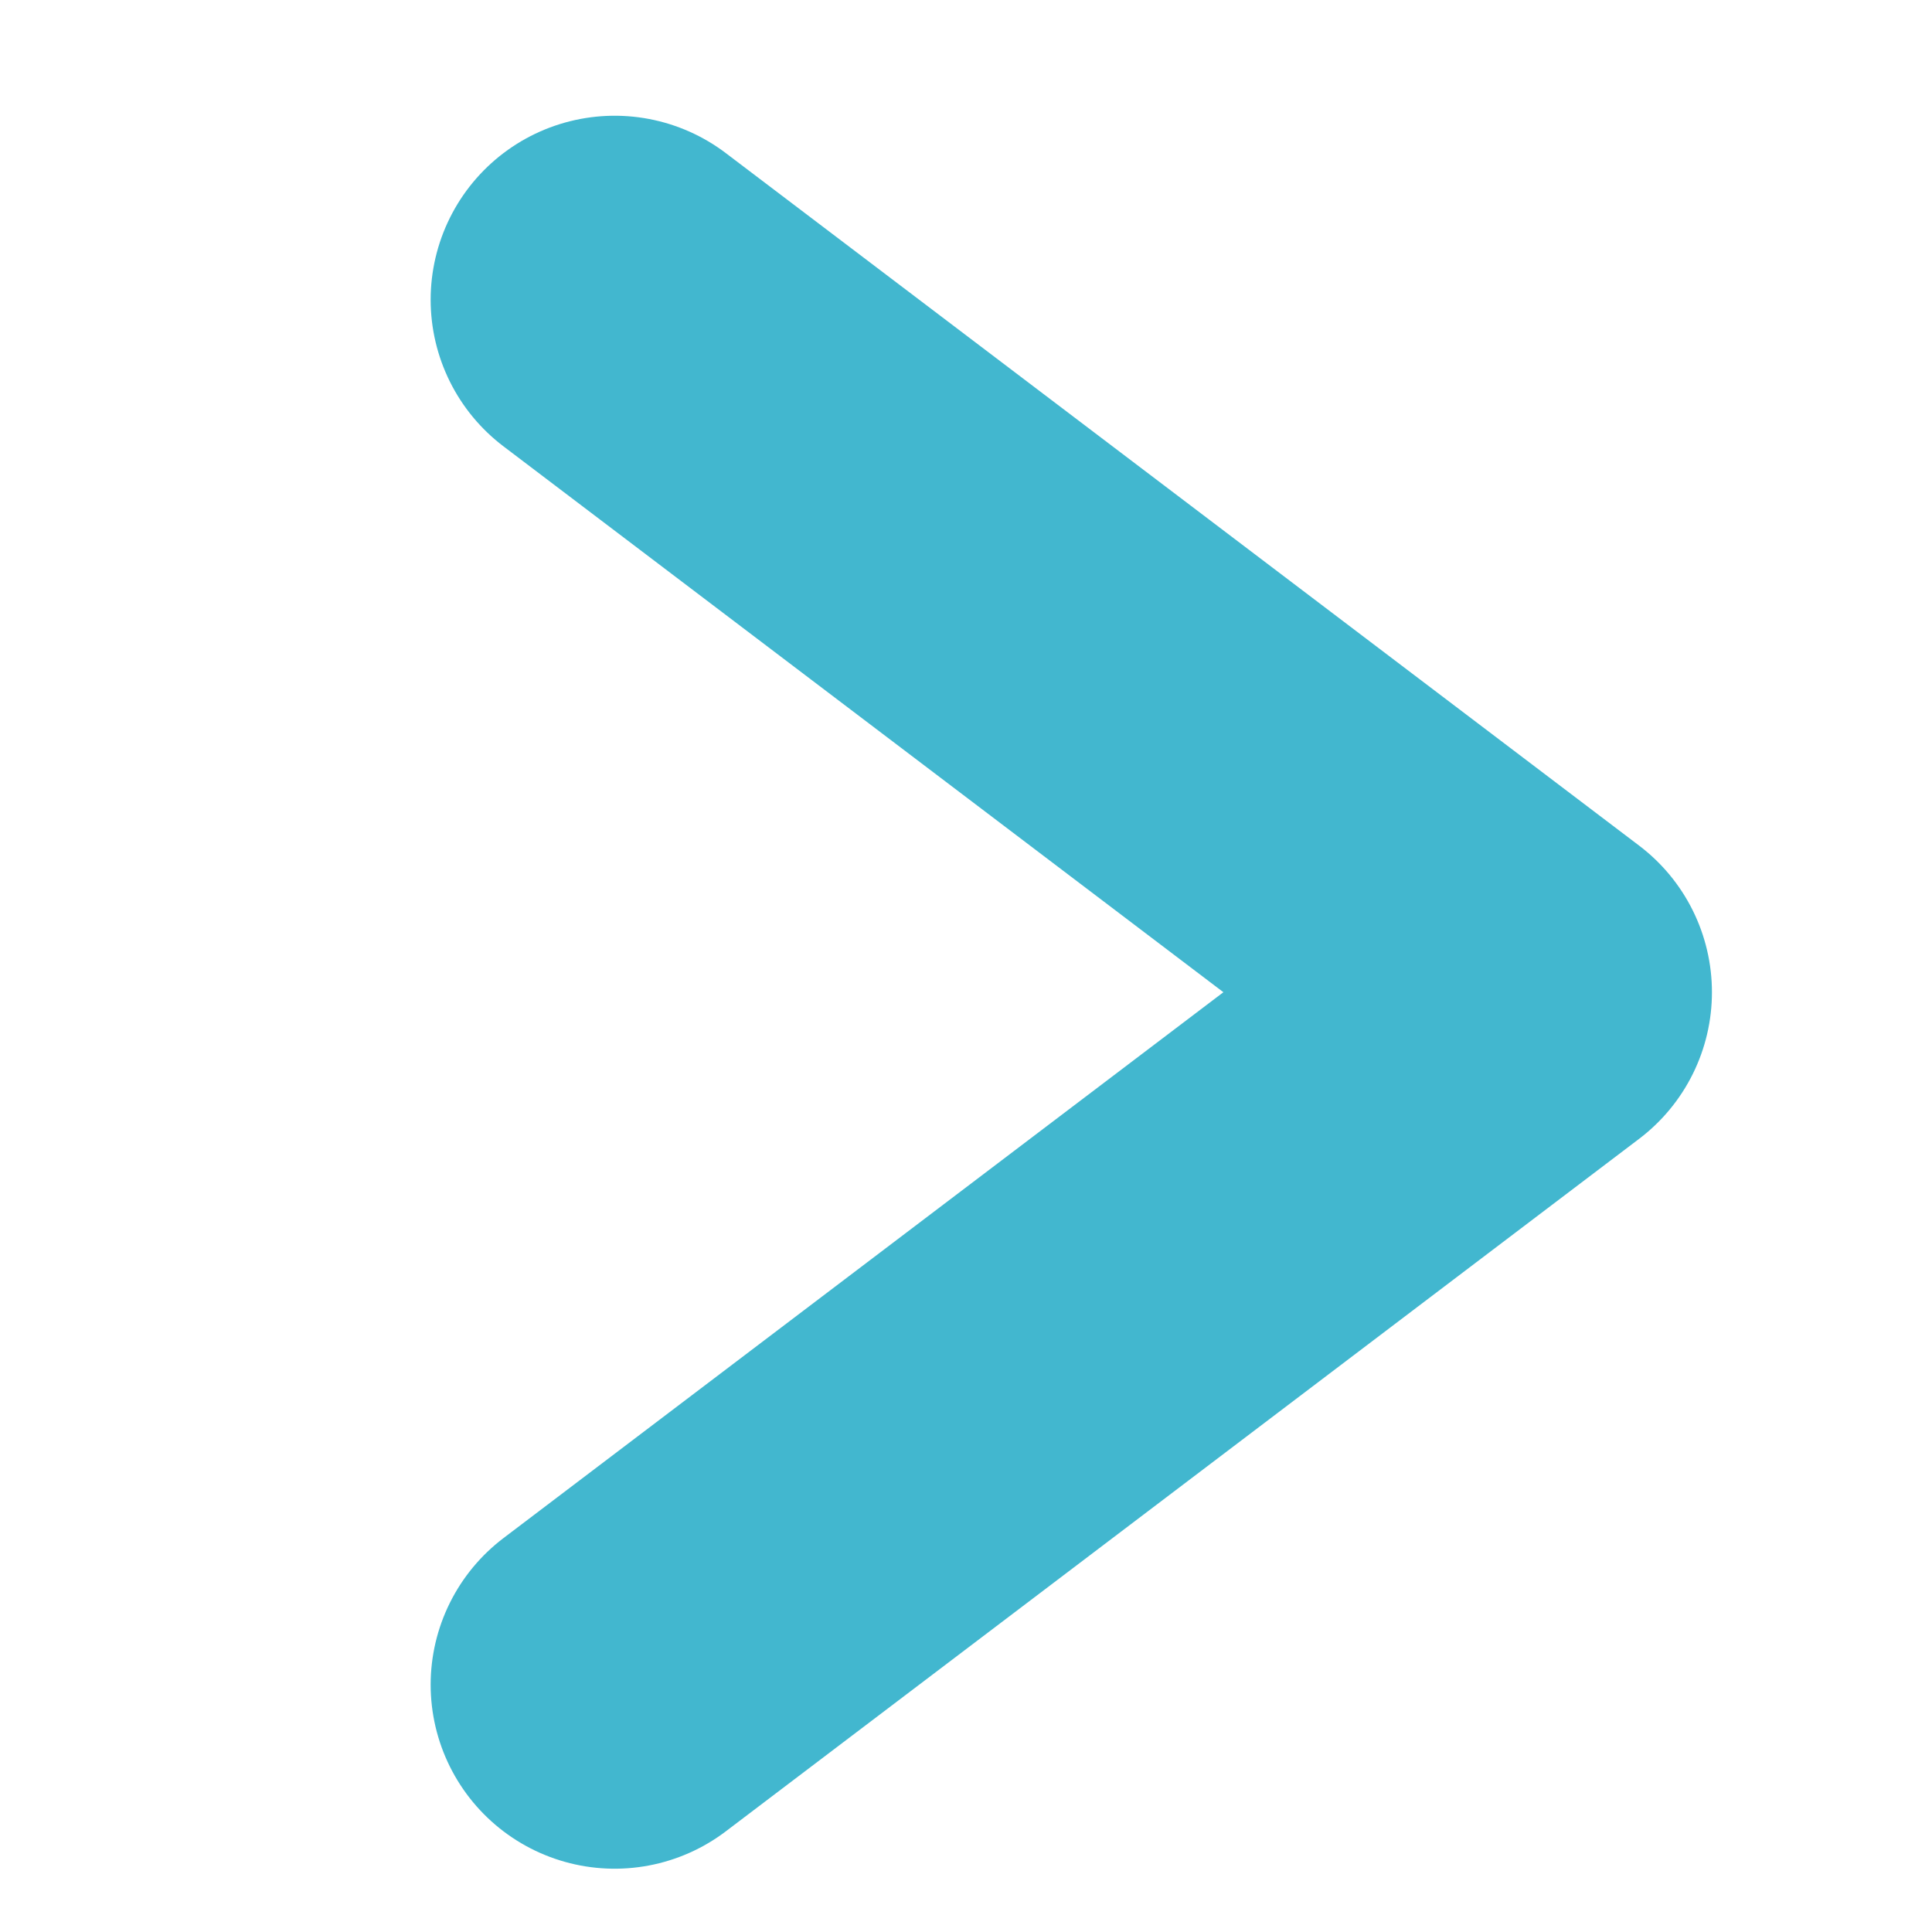
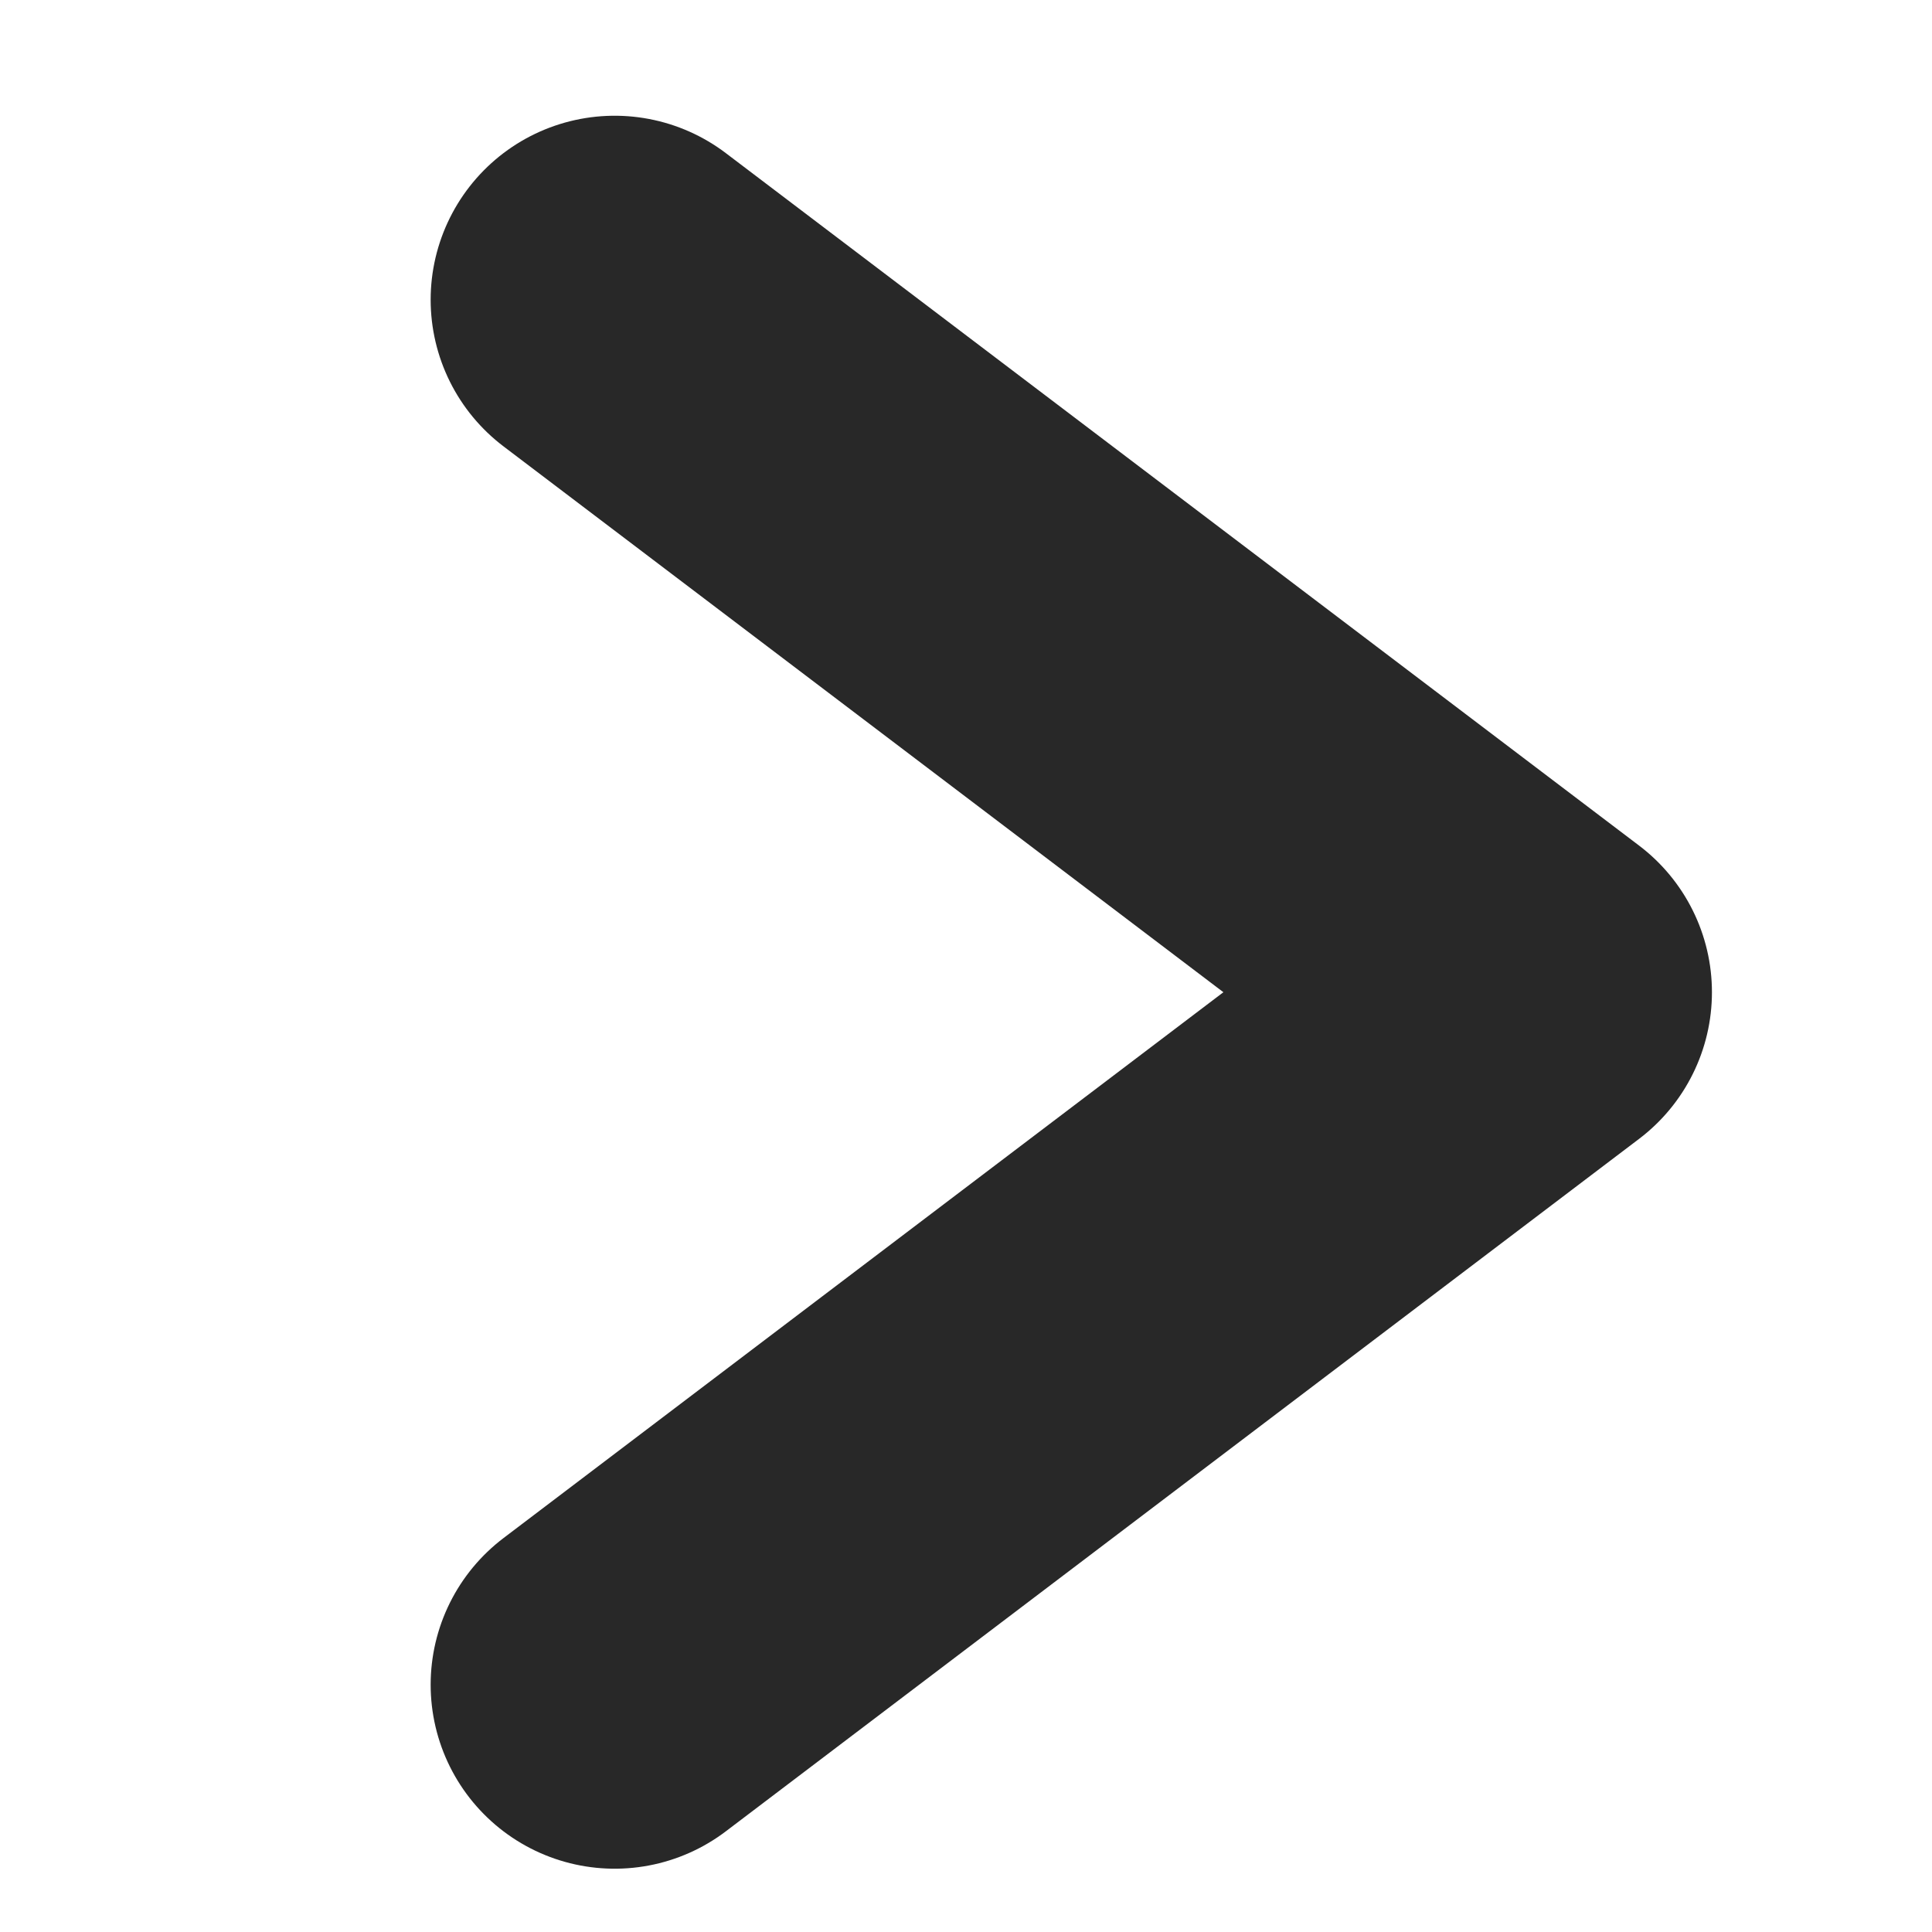
<svg xmlns="http://www.w3.org/2000/svg" width="100%" height="100%" viewBox="0 0 21 21" version="1.1" xml:space="preserve" style="fill-rule:evenodd;clip-rule:evenodd;stroke-linecap:round;stroke-linejoin:round;stroke-miterlimit:1.5;">
-   <path d="M6.681,18.312l9.927,-7.527l-9.927,-7.527" style="fill:none;stroke:#42b7cf;stroke-width:4px;" />
+   <path d="M6.681,18.312L16.608,10.785L6.681,3.258" style="fill:none;stroke:rgb(40,40,40);stroke-width:4px;" />
</svg>
